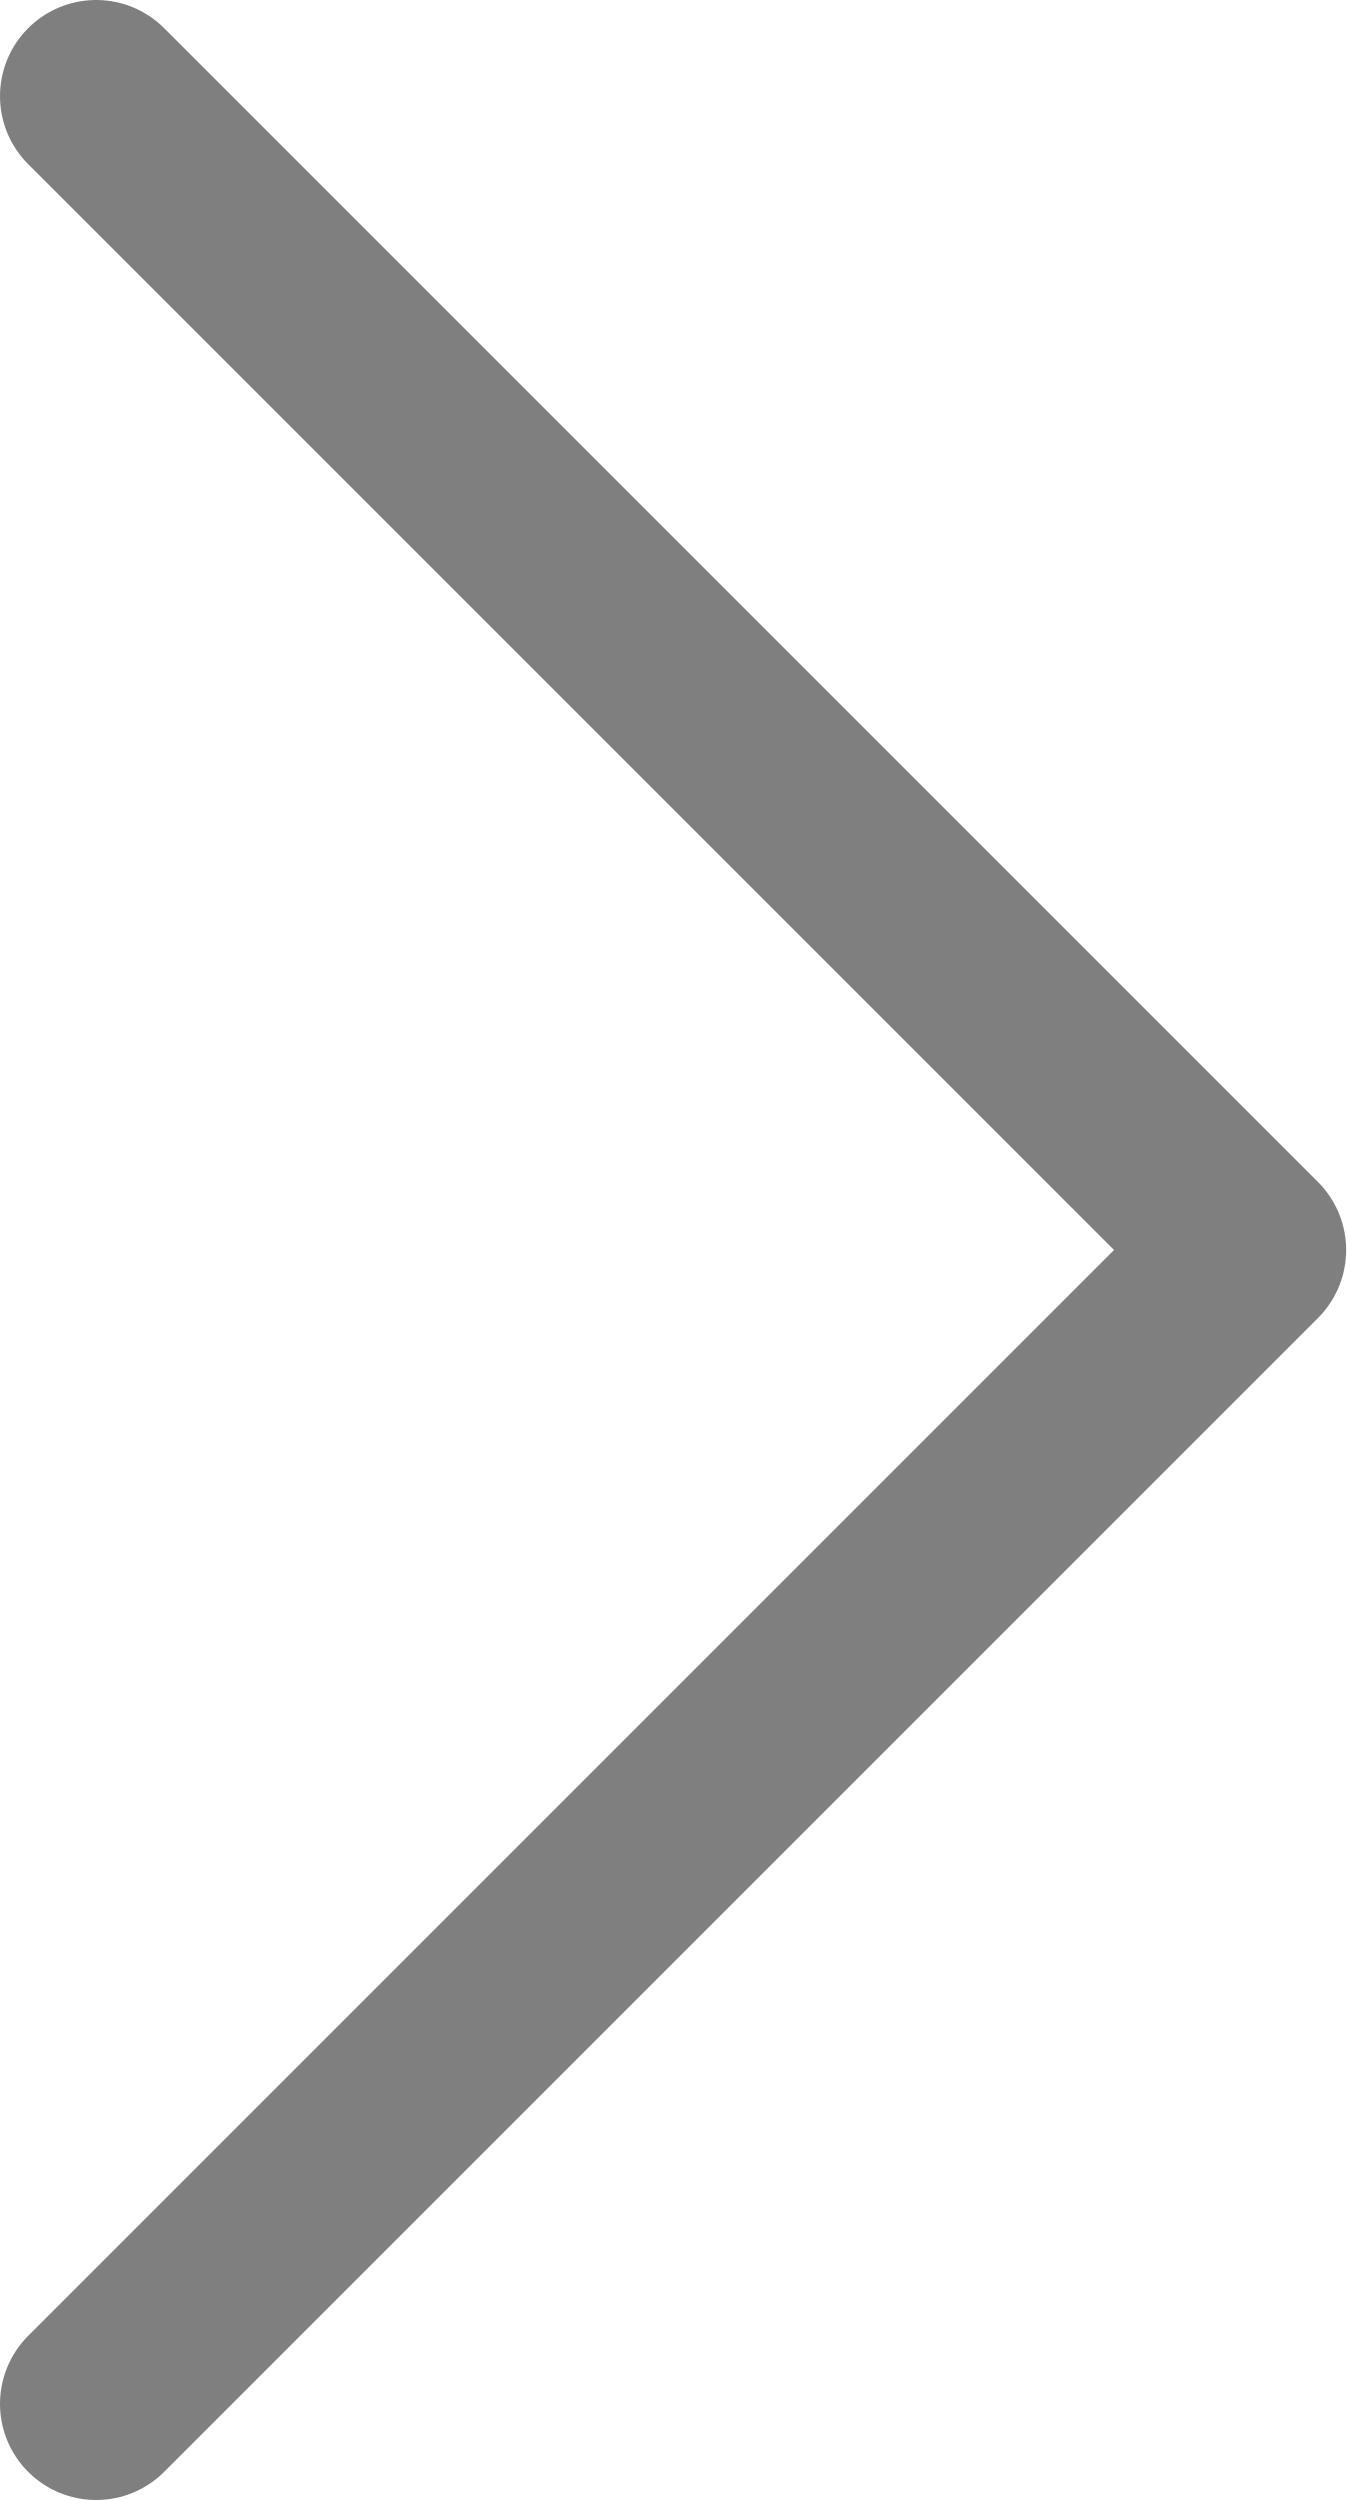
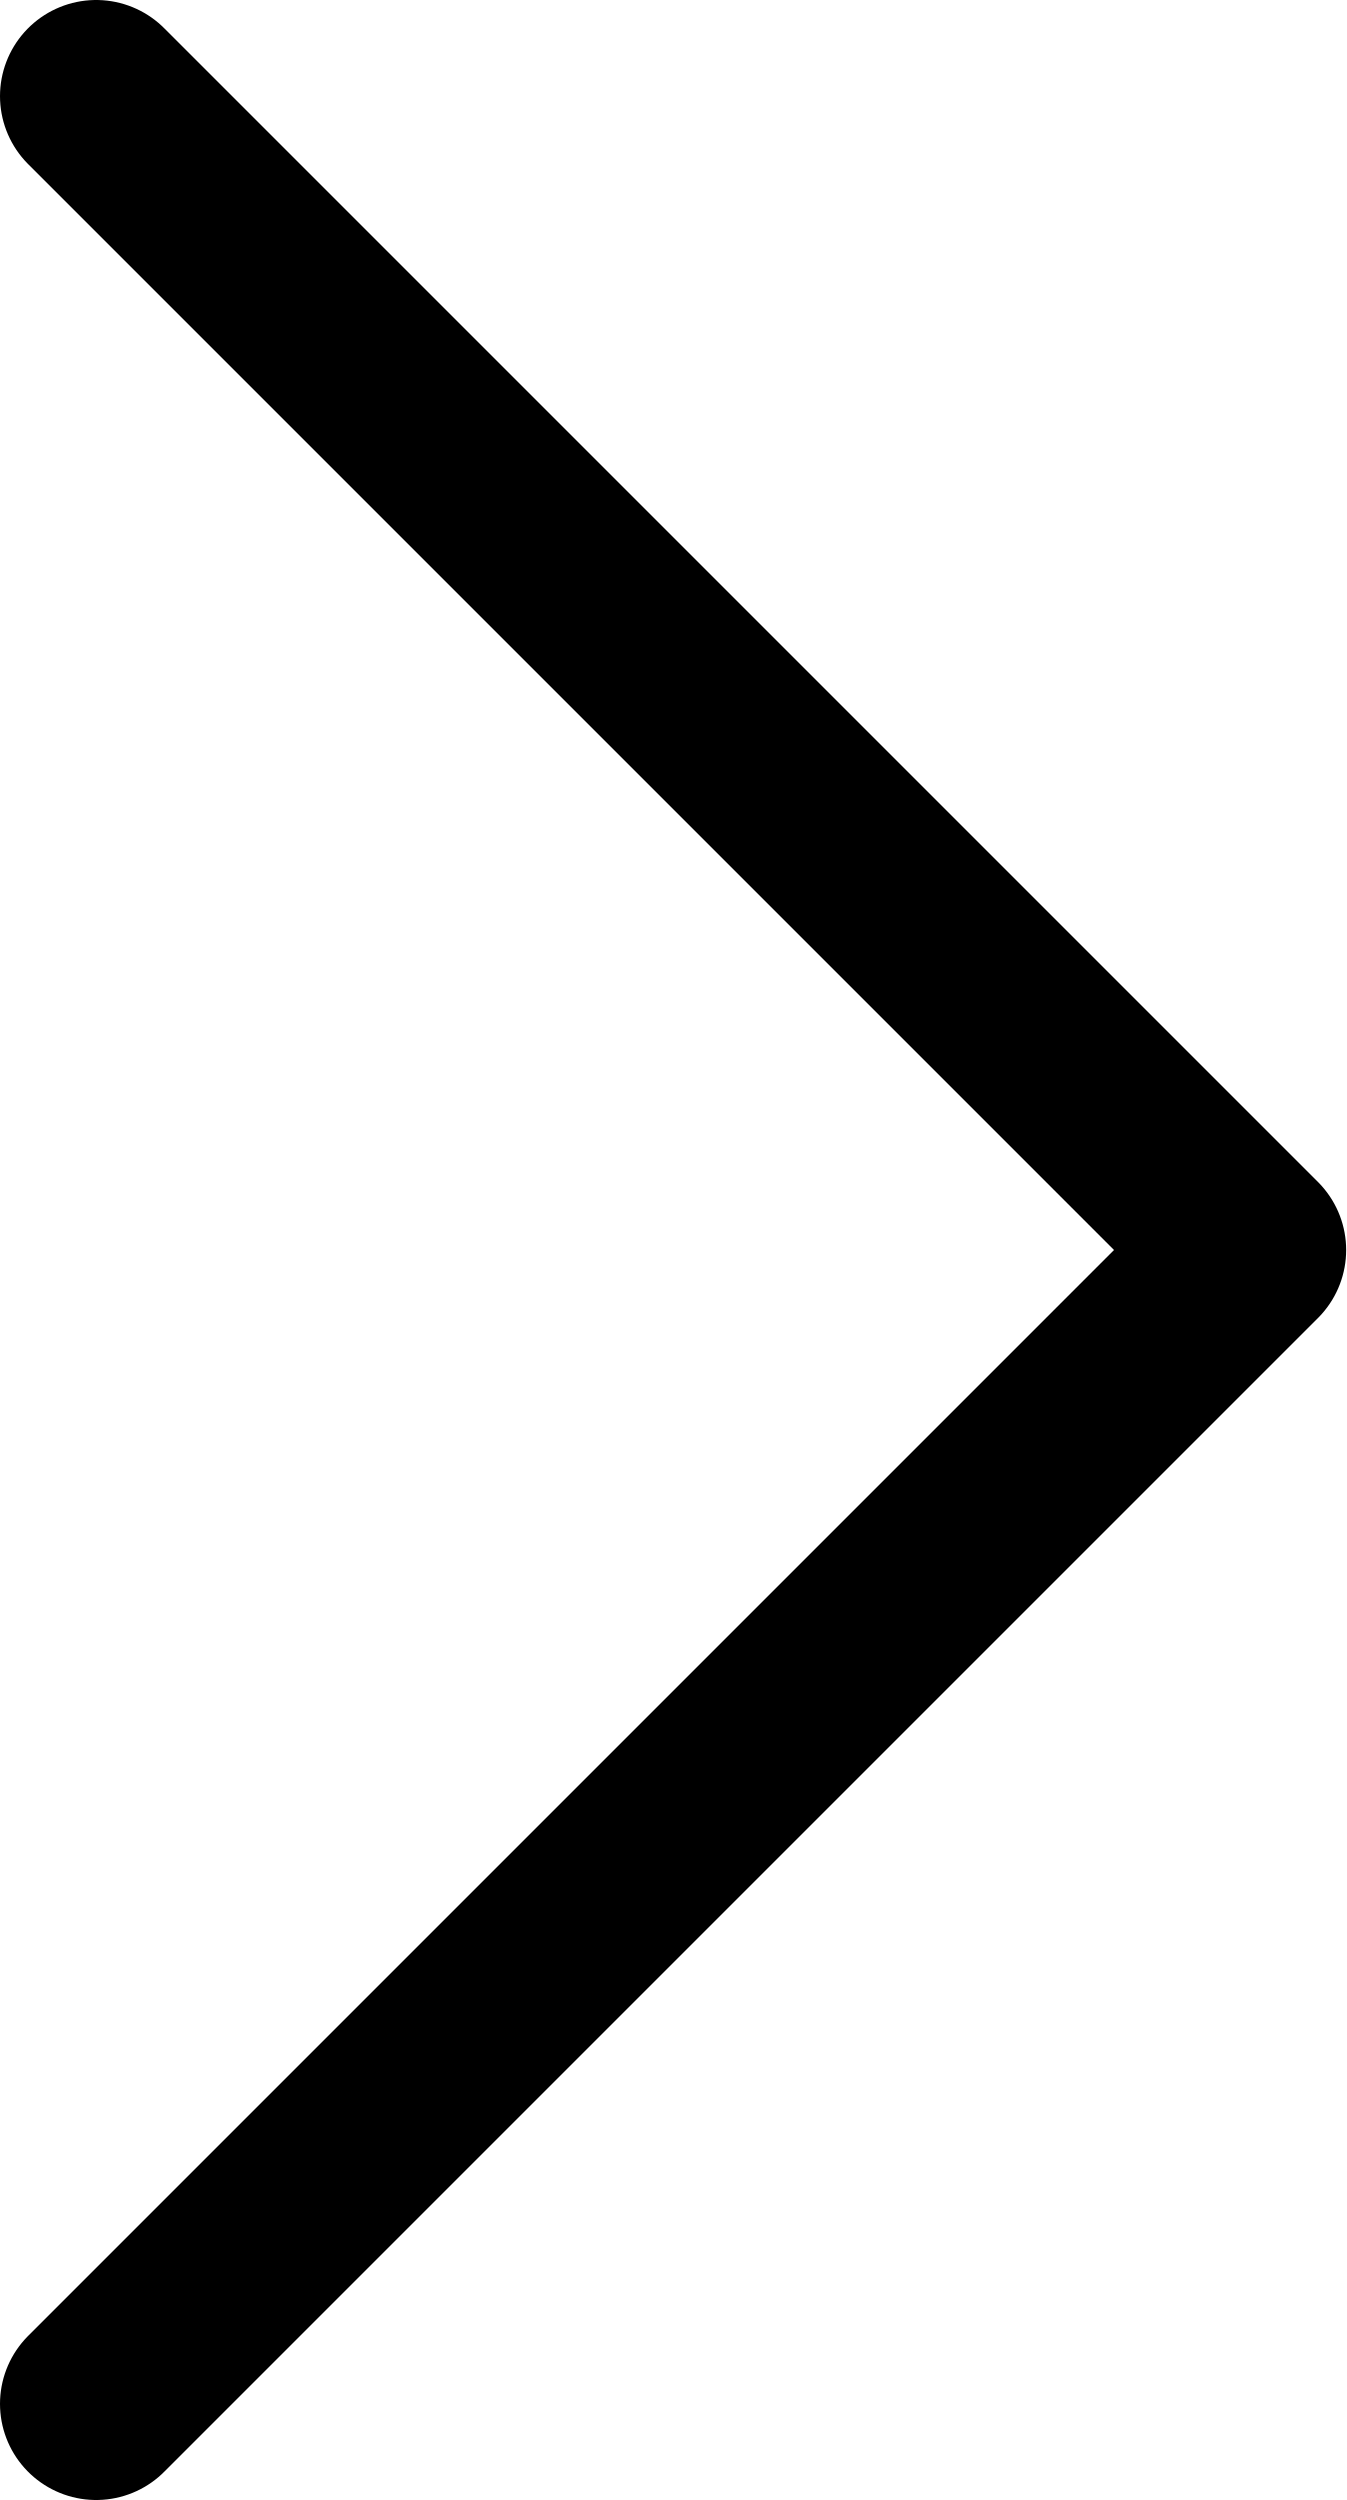
<svg xmlns="http://www.w3.org/2000/svg" width="7" height="13" viewBox="0 0 7 13">
-   <polyline fill="none" stroke="#000" stroke-linecap="round" stroke-linejoin="round" points=".5 12.5 6.5 6.5 .5 .5" opacity=".5" />
+   <polyline fill="none" stroke="currentColor" stroke-linecap="round" stroke-linejoin="round" points=".5 12.5 6.5 6.5 .5 .5" />
</svg>
